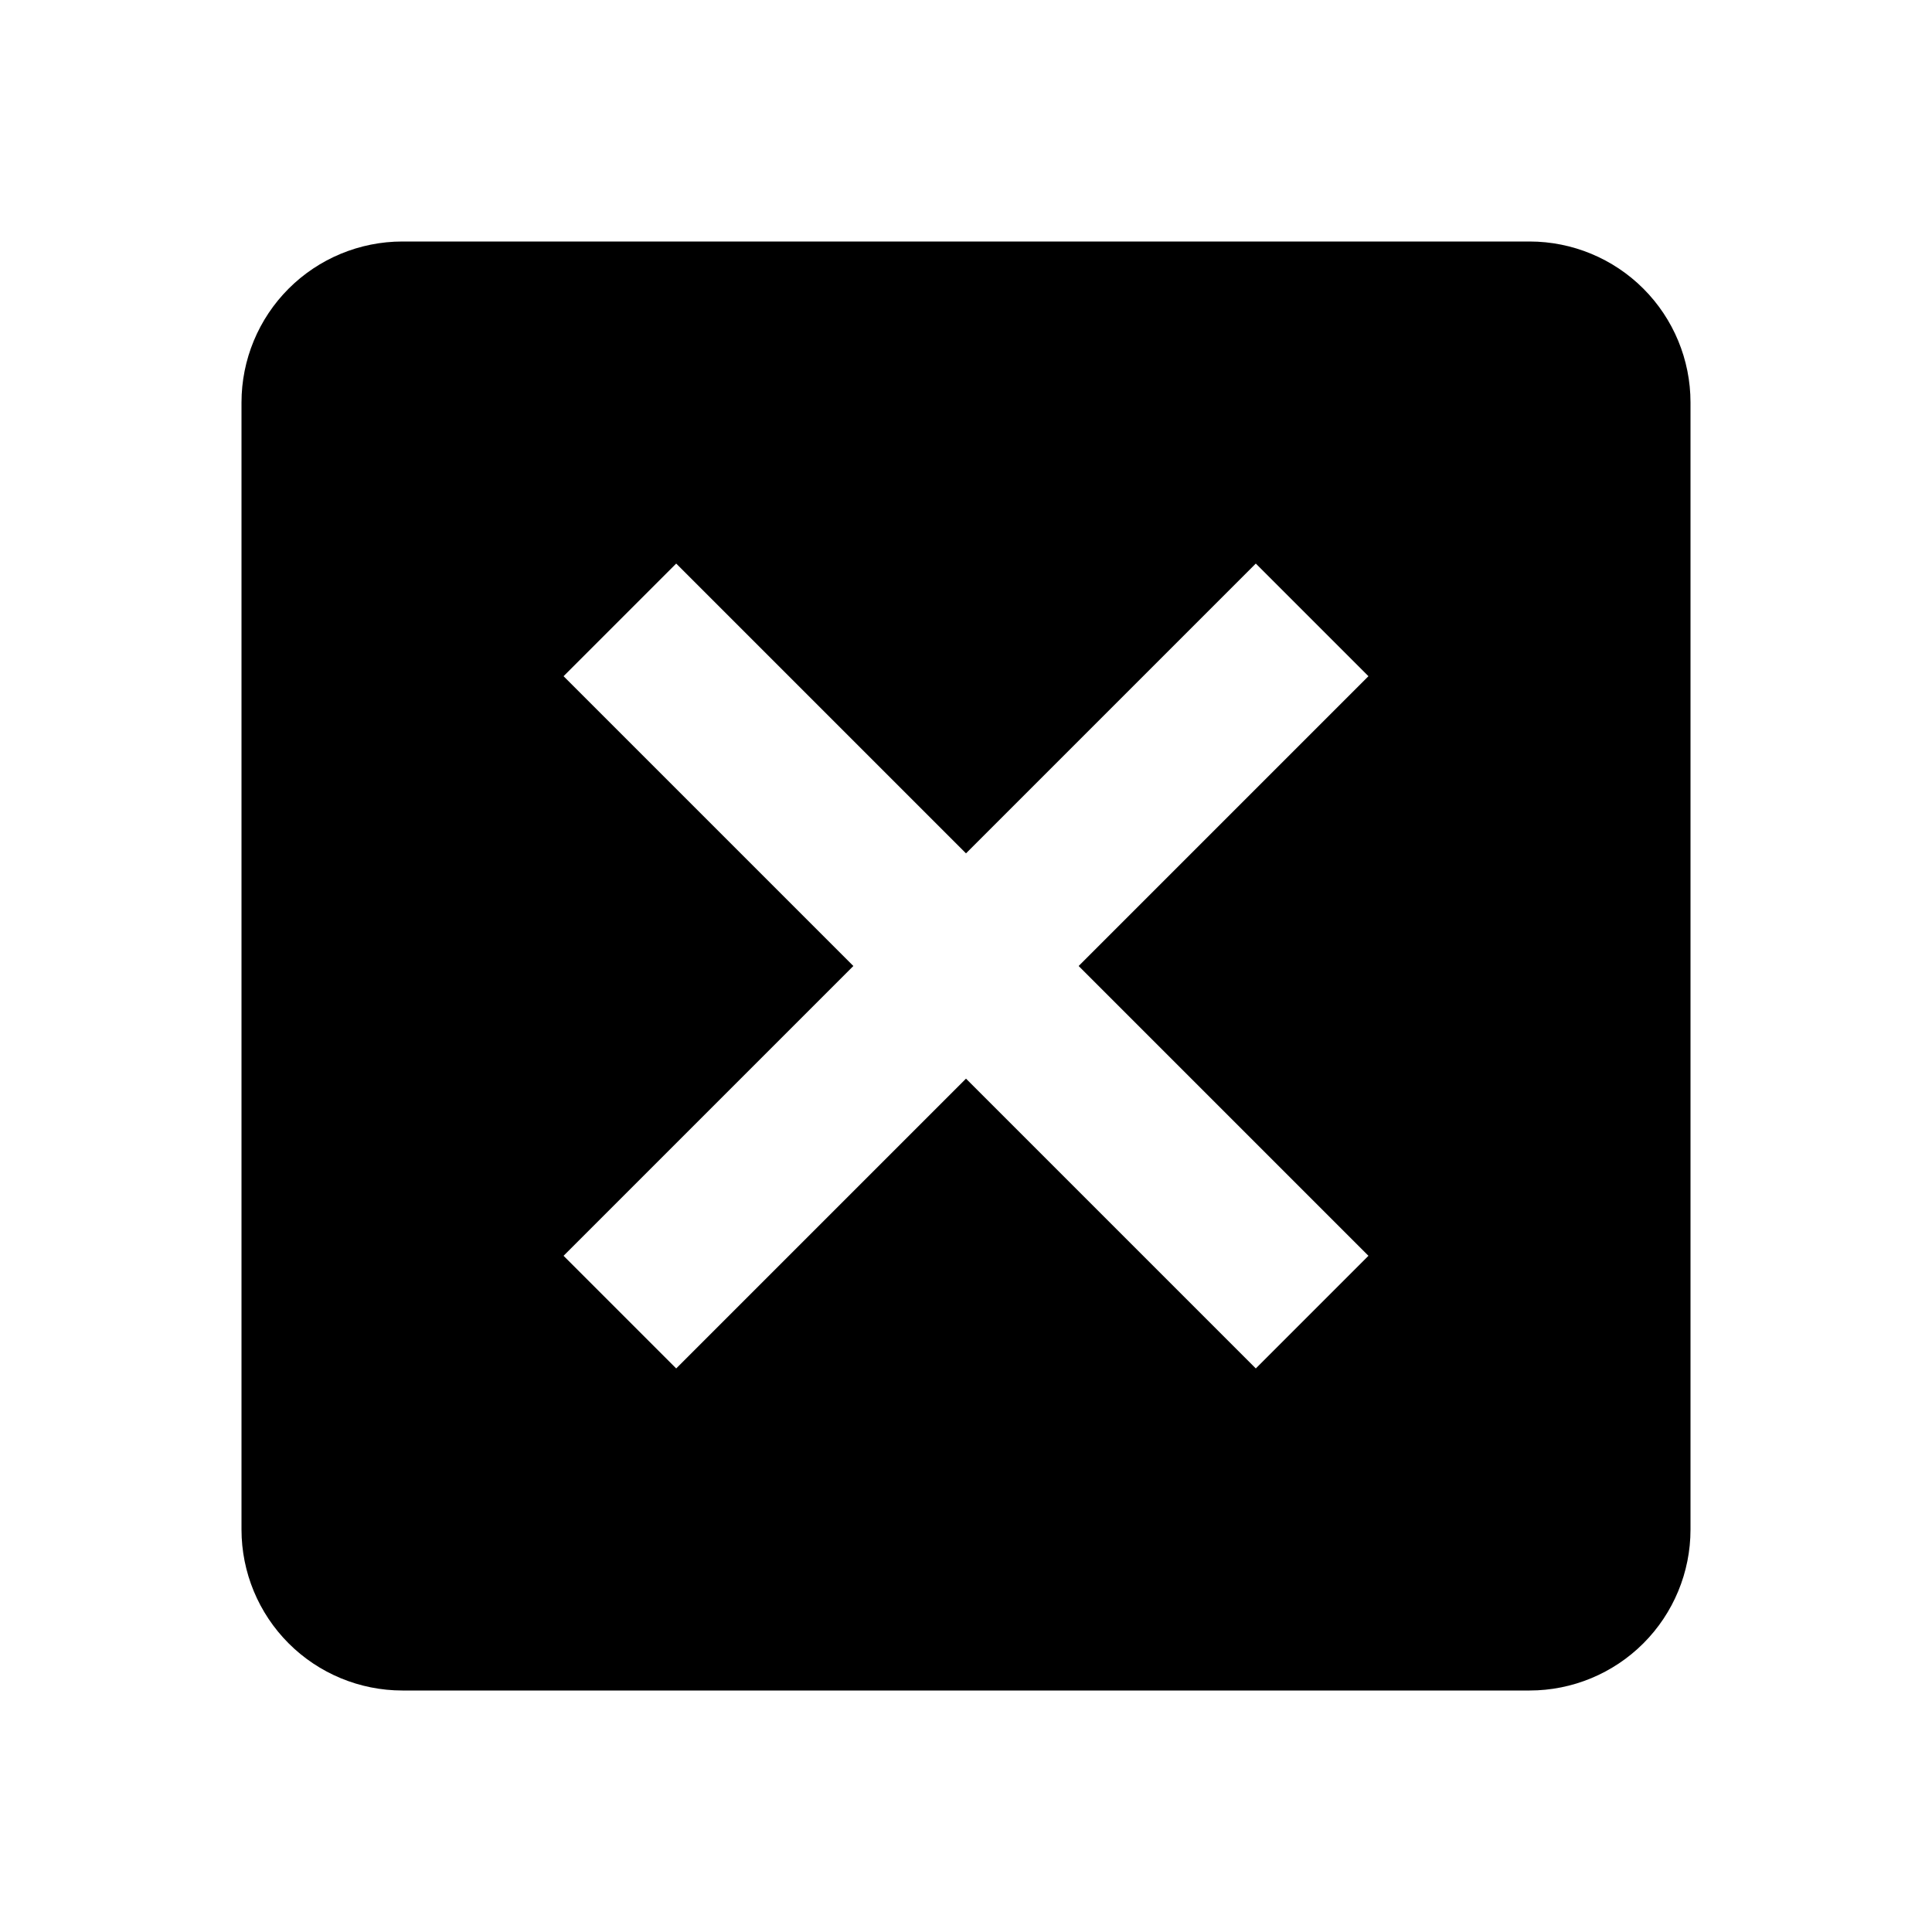
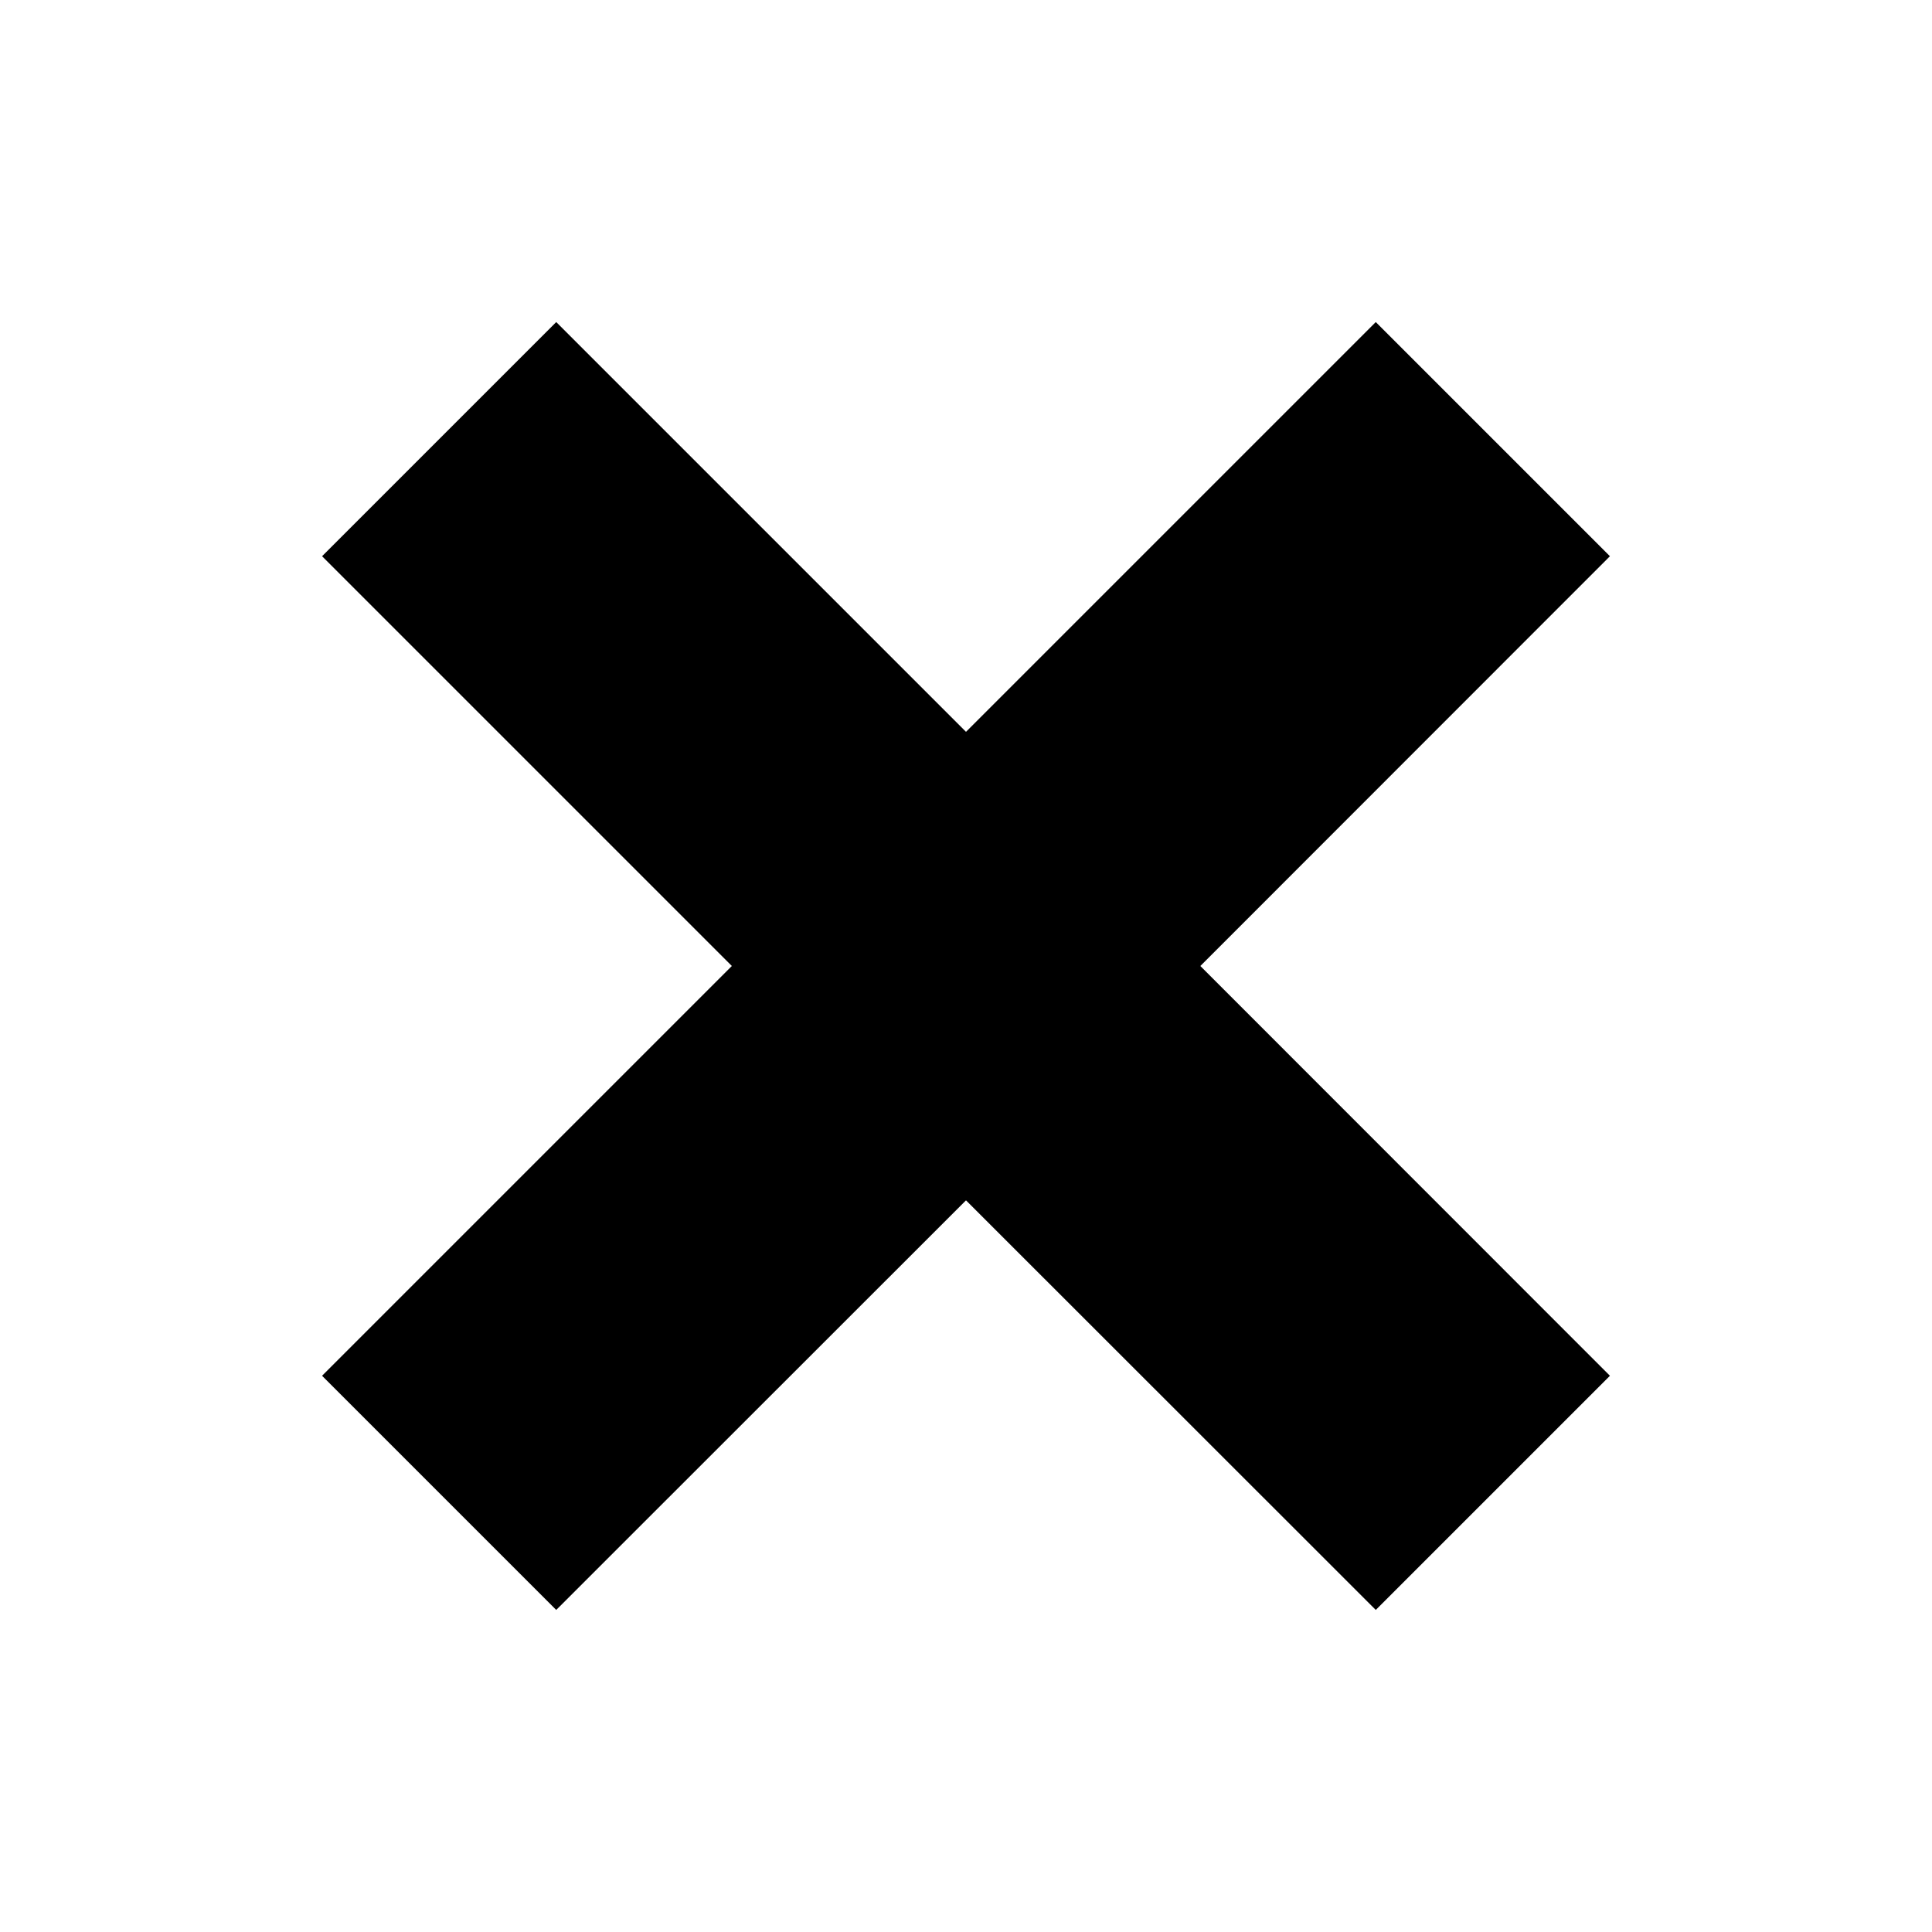
<svg xmlns="http://www.w3.org/2000/svg" width="10" height="10" viewBox="0 0 10 10" fill="none">
-   <path d="M7.917 1.25H2.083C1.862 1.25 1.65 1.338 1.494 1.494C1.338 1.65 1.25 1.862 1.25 2.083V7.917C1.25 8.138 1.338 8.35 1.494 8.506C1.65 8.662 1.862 8.75 2.083 8.75H7.917C8.138 8.75 8.35 8.662 8.506 8.506C8.662 8.35 8.75 8.138 8.75 7.917V2.083C8.75 1.862 8.662 1.65 8.506 1.494C8.35 1.338 8.138 1.25 7.917 1.25ZM6.5 7.083L5 5.583L3.5 7.083L2.917 6.5L4.417 5L2.917 3.5L3.5 2.917L5 4.417L6.5 2.917L7.083 3.5L5.583 5L7.083 6.5L6.5 7.083Z" fill="black" />
+   <path d="M8.333 2.879L7.121 1.667L5 3.788L2.879 1.667L1.667 2.879L3.788 5L1.667 7.121L2.879 8.333L5 6.213L7.121 8.333L8.333 7.121L6.213 5L8.333 2.879Z" fill="black" />
</svg>
